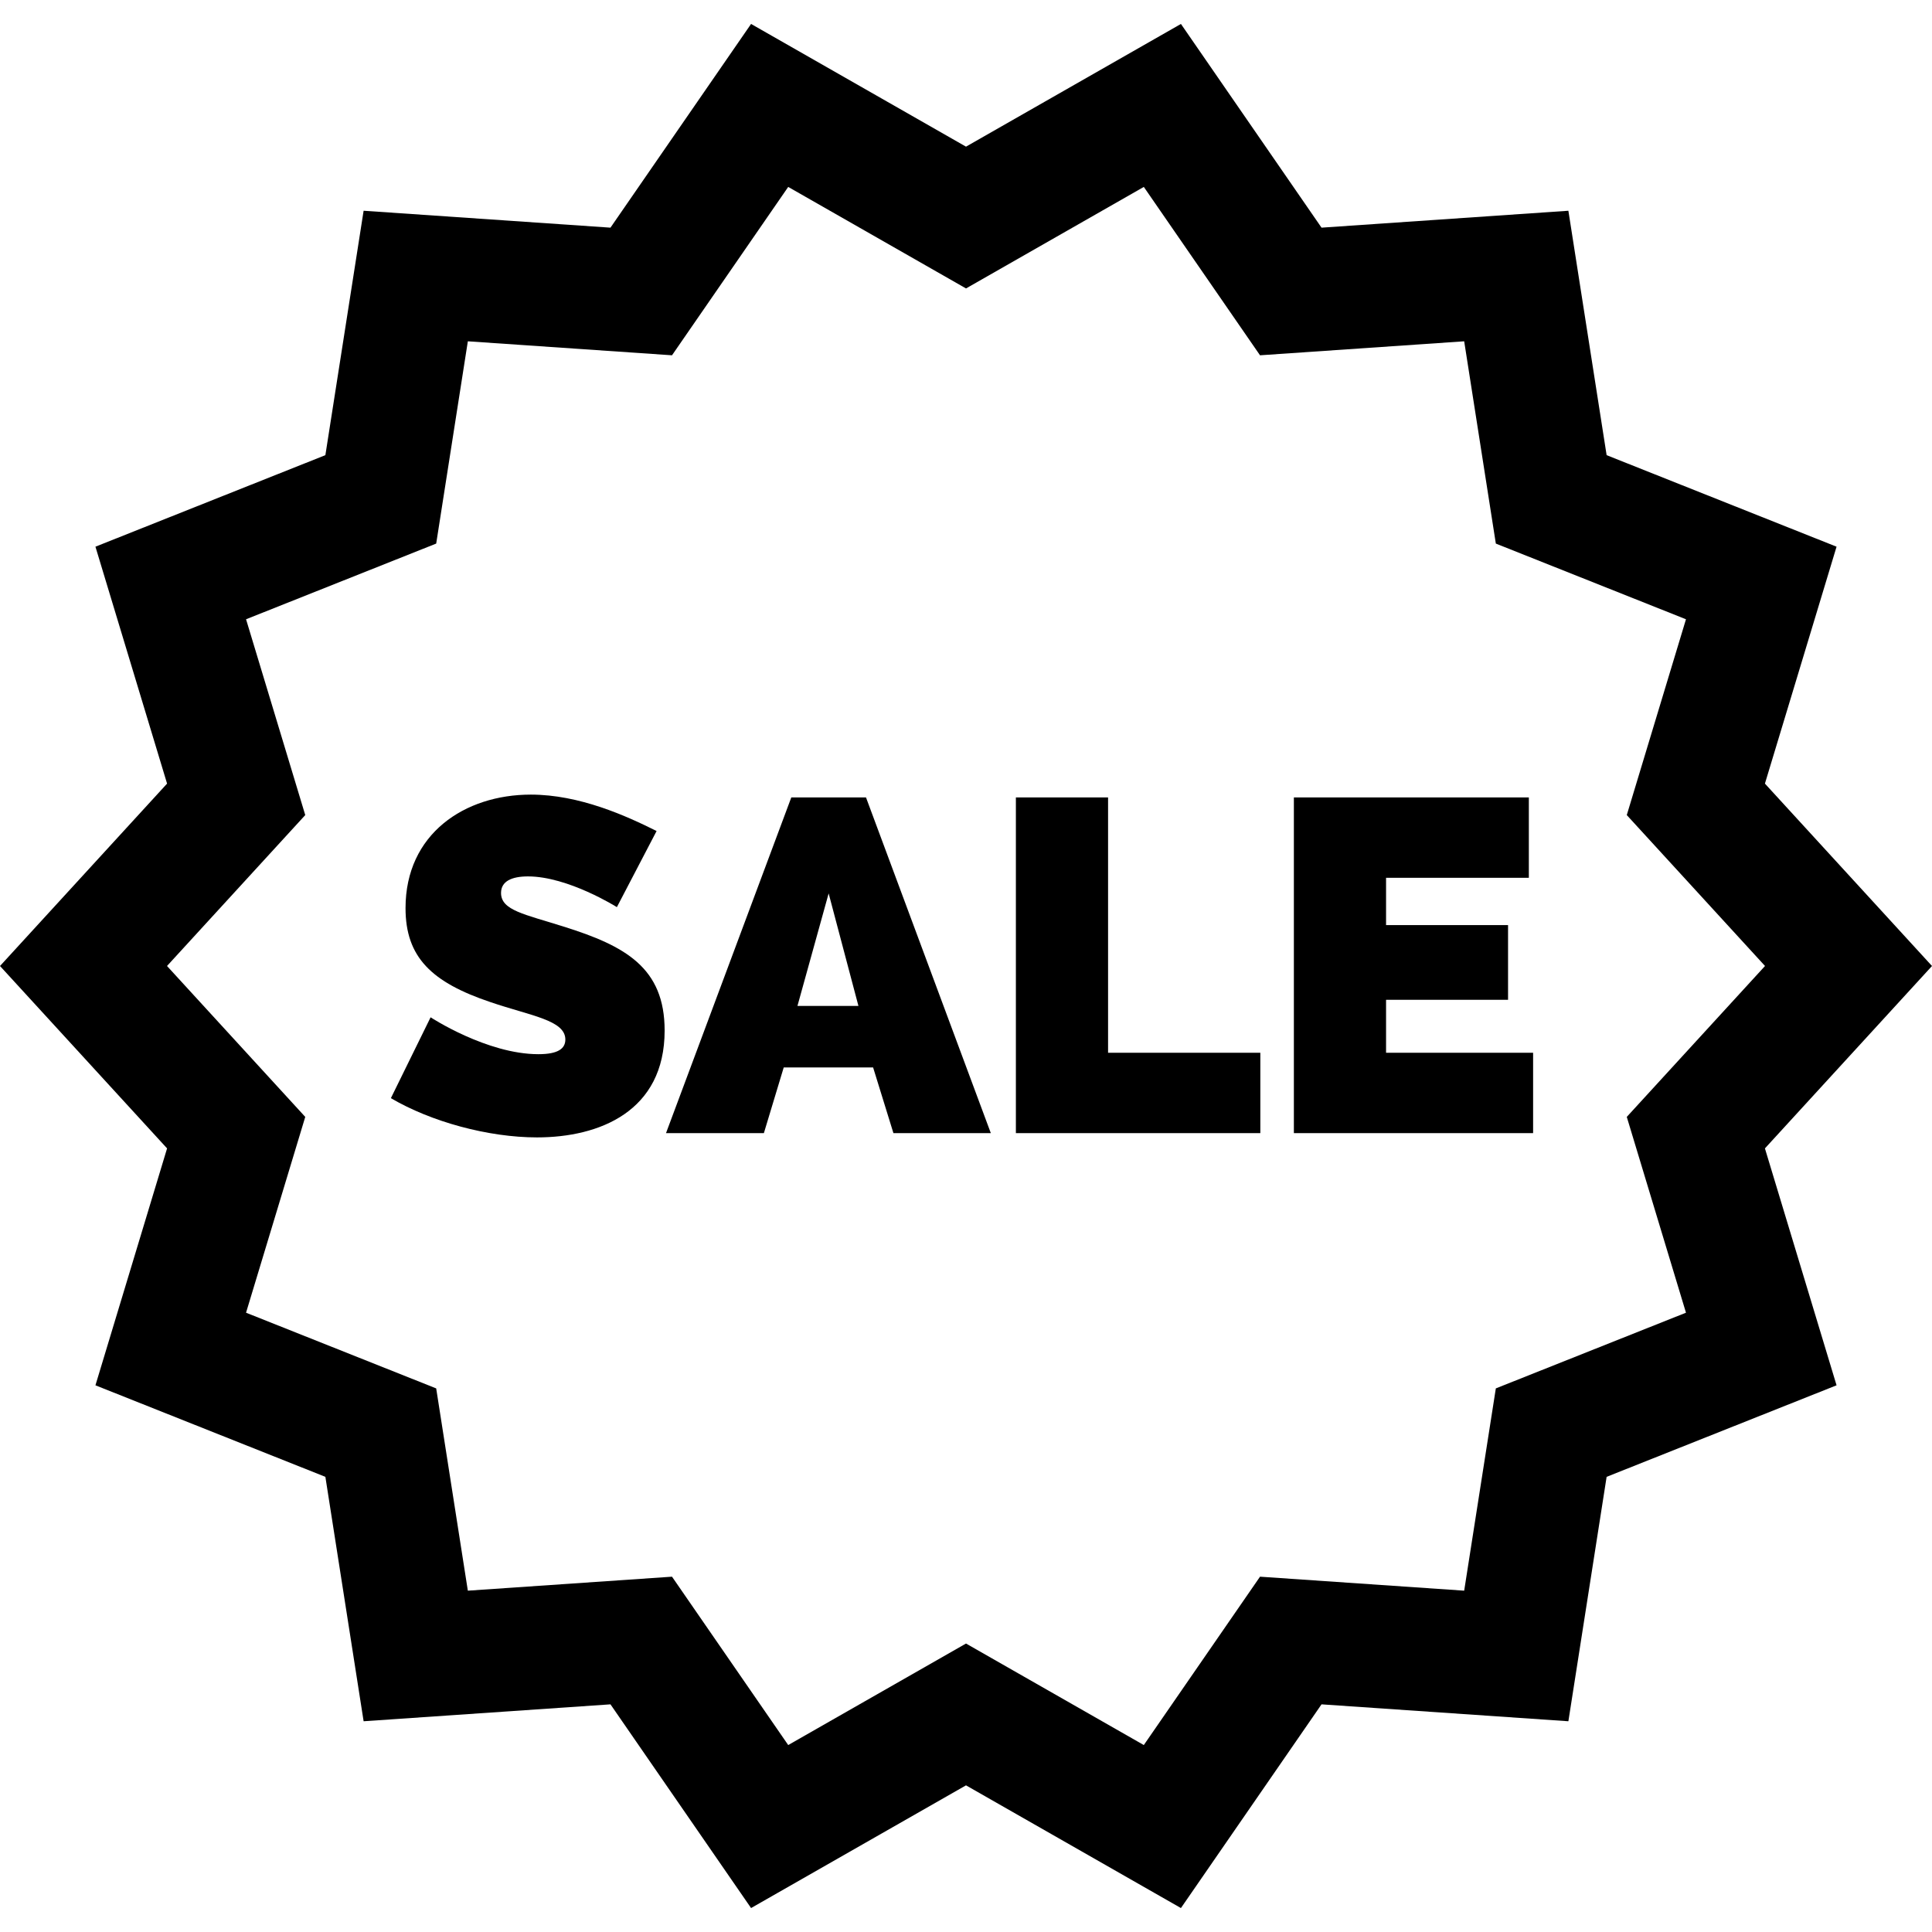
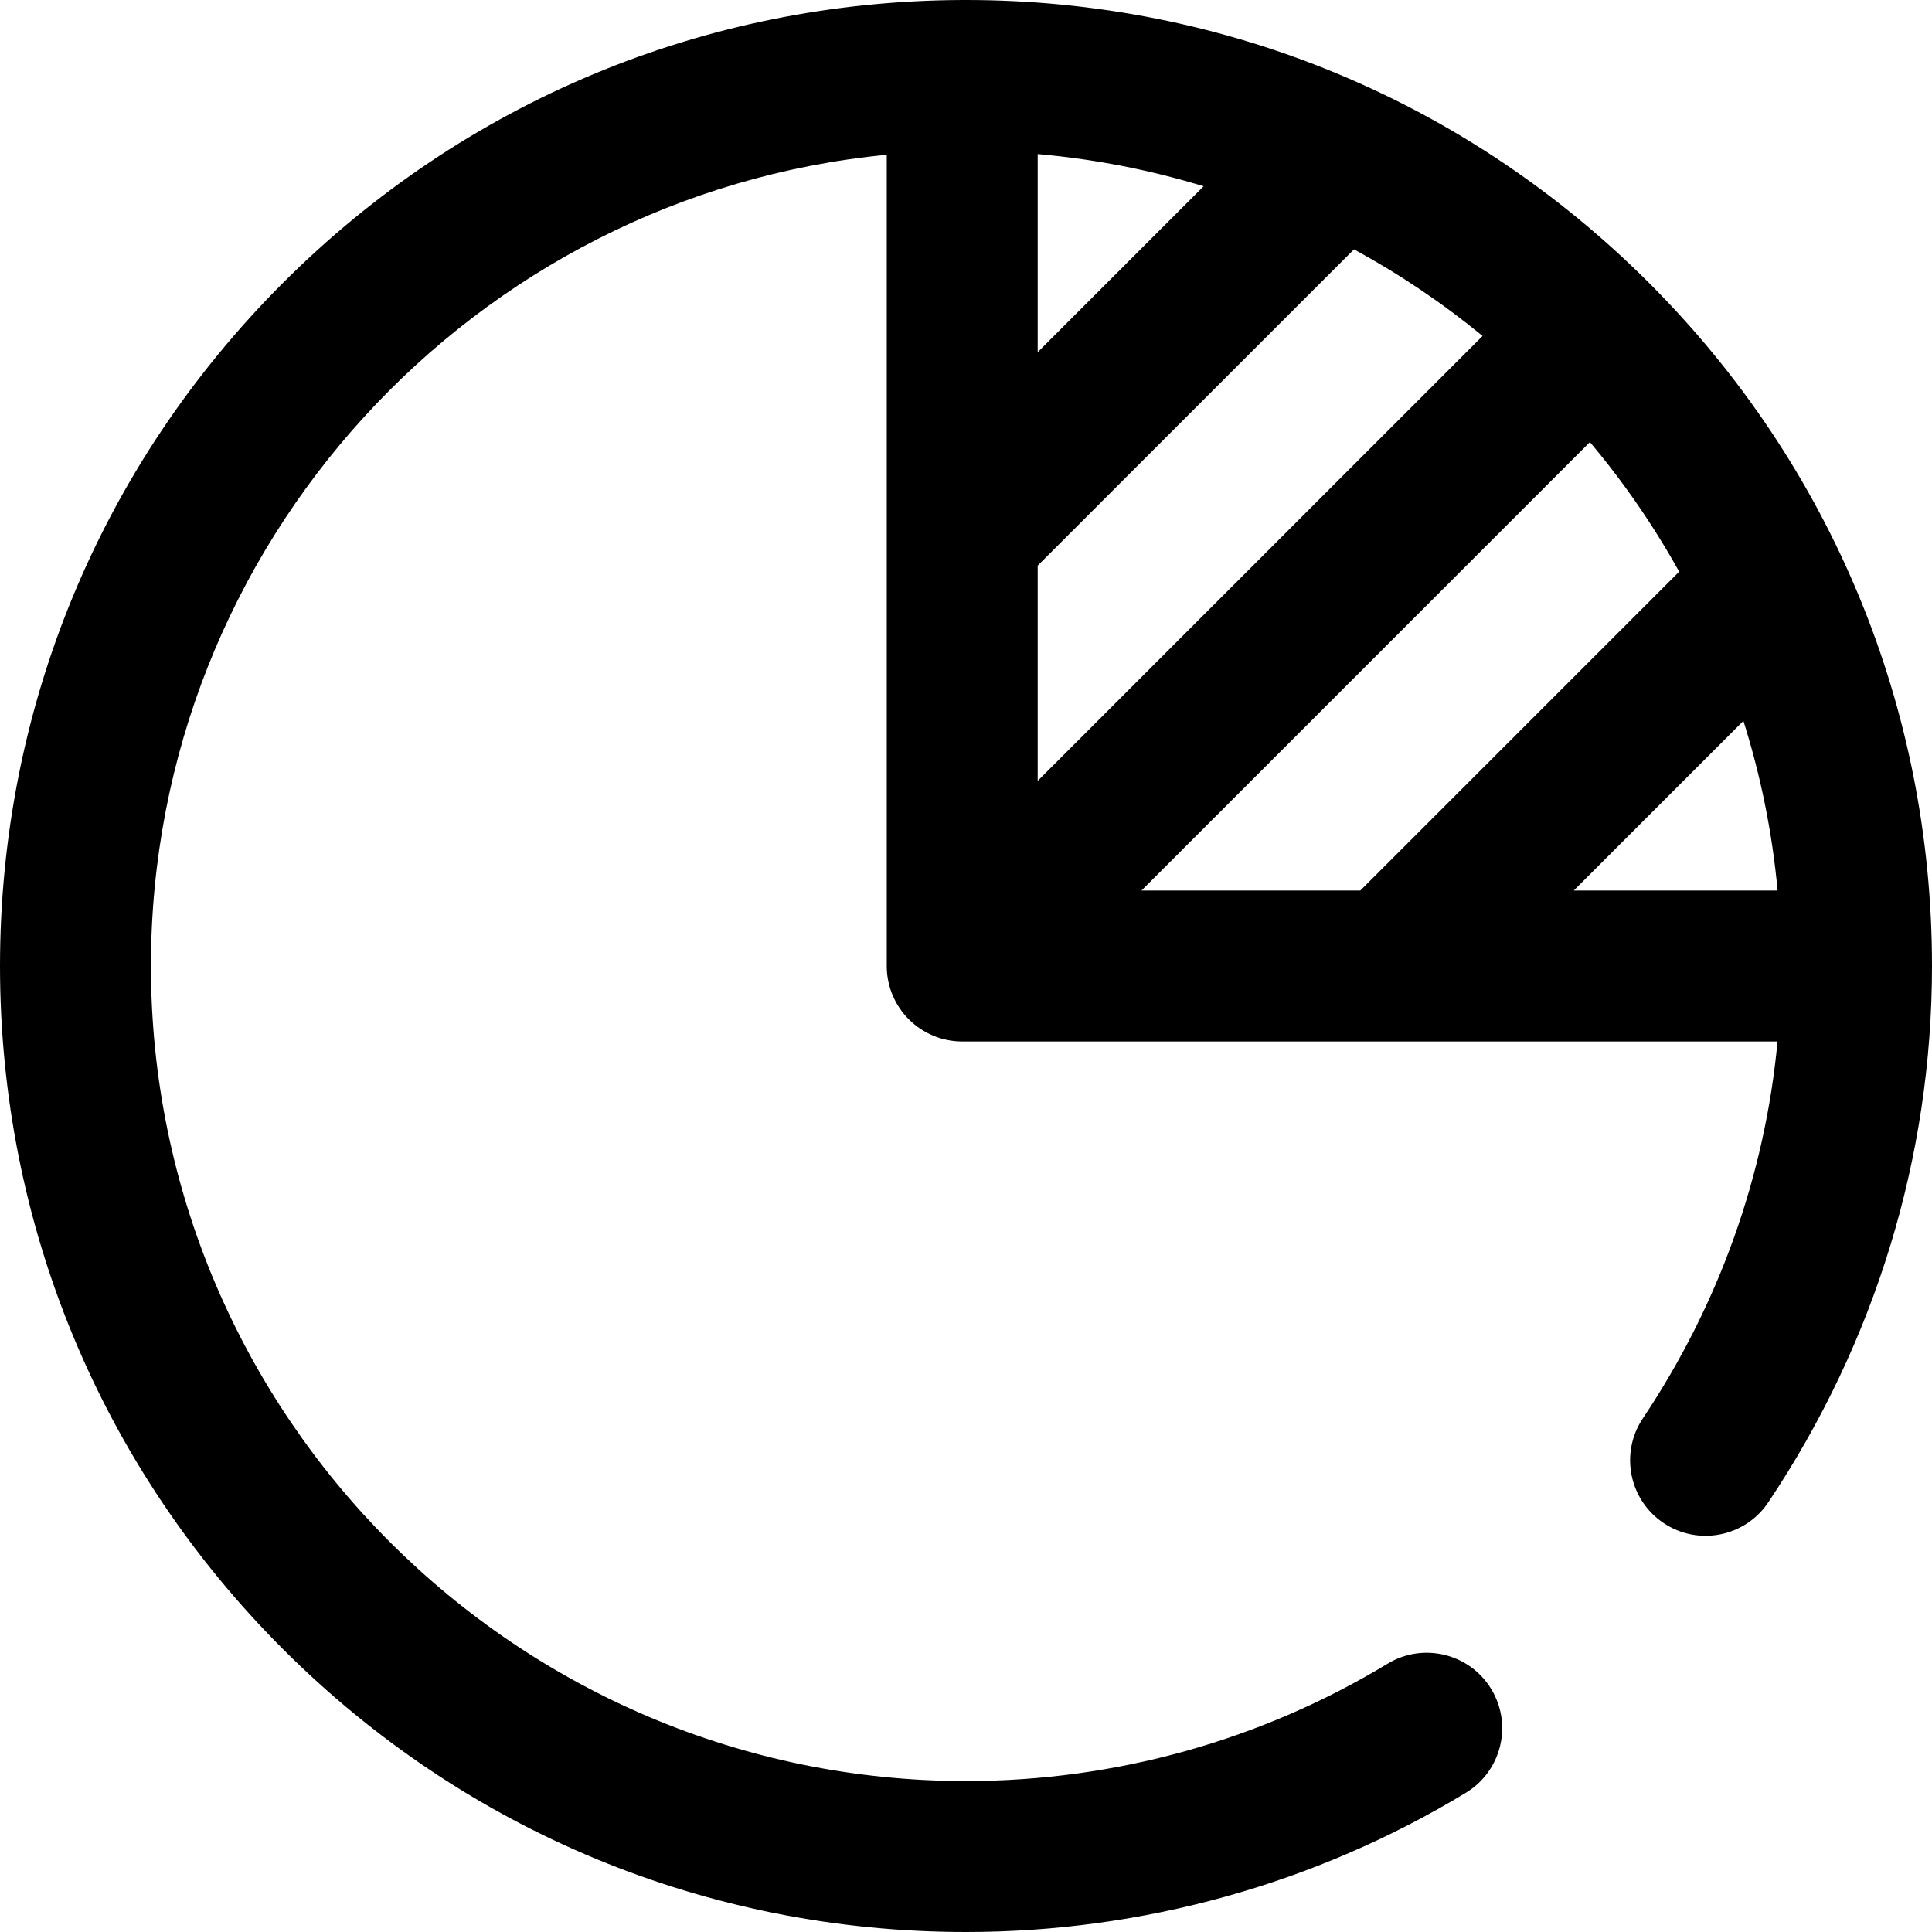
<svg xmlns="http://www.w3.org/2000/svg" viewBox="0 0 512 512">
-   <path d="M512 256l-44.277-48.335 18.984-62.786-60.936-24.257-10.134-64.772-65.418 4.482-37.26-53.987L256 38.865 199.041 6.346 161.78 60.331l-65.418-4.482-10.134 64.772-60.936 24.257 18.984 62.786L0 256l44.277 48.335-18.984 62.786 60.936 24.257 10.134 64.772 65.418-4.482 37.261 53.986L256 473.134l56.958 32.52 37.261-53.985 65.418 4.482 10.134-64.772 60.936-24.257-18.984-62.786L512 256zM396.41 367.94l-8.387 53.606-54.105-3.707-30.796 44.618-47.119-26.903-47.119 26.903-30.795-44.618-54.106 3.707-8.387-53.606-50.391-20.059 15.69-51.89-36.636-39.994 36.636-39.994-15.689-51.89 50.391-20.059 8.387-53.606 54.105 3.707 30.796-44.618 47.119 26.903 47.119-26.903 30.795 44.618 54.106-3.707 8.387 53.606 50.391 20.059-15.69 51.89 36.636 39.993-36.636 39.994 15.689 51.89-50.391 20.06z" />
-   <path d="M149.32 245.54c-10.275-3.258-16.54-4.261-16.54-8.896 0-3.133 2.882-4.386 7.142-4.386 10.65 0 23.556 8.144 23.556 8.144l10.525-20.173c-8.019-4.01-20.424-9.649-33.329-9.649-17.543 0-33.204 10.4-33.204 30.073 0 13.03 6.891 19.671 22.554 24.934 10.65 3.633 19.798 4.761 19.798 9.899 0 2.38-1.879 3.884-7.141 3.884-13.658 0-28.568-9.774-28.568-9.774l-10.525 21.426c10.65 6.264 25.812 10.4 38.717 10.4 16.539 0 33.83-6.891 33.83-28.318-.003-16.663-10.402-22.427-26.815-27.564zM229.5 211.33h-19.798l-33.204 88.963h25.937l5.263-17.416h23.682l5.388 17.416h25.812L229.5 211.33zm-18.169 55.256l8.269-29.821 7.894 29.821h-16.163zM293.65 278.99v-67.66h-24.43v88.96H334v-21.3zM367.32 278.99v-14.03h32.33v-19.8h-32.33v-12.53h37.84v-21.3h-62.27v88.96h63.4v-21.3z" />
+   <path d="M437.02 74.98C388.667 26.629 324.38 0 256 0l-.806.001L255 0c-.125 0-.25.002-.374.004C186.759.358 123.009 26.953 74.98 74.98 26.629 123.333 0 187.62 0 256s26.629 132.667 74.98 181.02C123.333 485.371 187.62 512 256 512c46.812 0 92.616-12.757 132.462-36.893 9.447-5.723 12.467-18.021 6.744-27.468-5.724-9.449-18.021-12.467-27.469-6.745C334.143 461.244 295.504 472 256 472c-119.103 0-216-96.897-216-216 0-112.019 85.714-204.395 195-214.987V256c0 11.046 8.954 20 20 20h216.064c-3.33 35.495-15.499 69.683-35.69 99.885-6.14 9.183-3.672 21.603 5.51 27.742 9.185 6.14 21.604 3.671 27.742-5.511C497.002 355.674 512 306.531 512 256c0-68.38-26.629-132.667-74.98-181.02zM275 40.828a214.592 214.592 0 0 1 43.972 8.532L275 93.327V40.828zm0 109.064 83.823-83.812a216.863 216.863 0 0 1 34.074 22.959L275 206.936v-57.044zM302.505 236l118.84-118.84a216.941 216.941 0 0 1 23.652 34.339L360.495 236h-57.99zm114.559 0 44.958-44.958a214.47 214.47 0 0 1 9.06 44.958h-54.018z" />
</svg>
